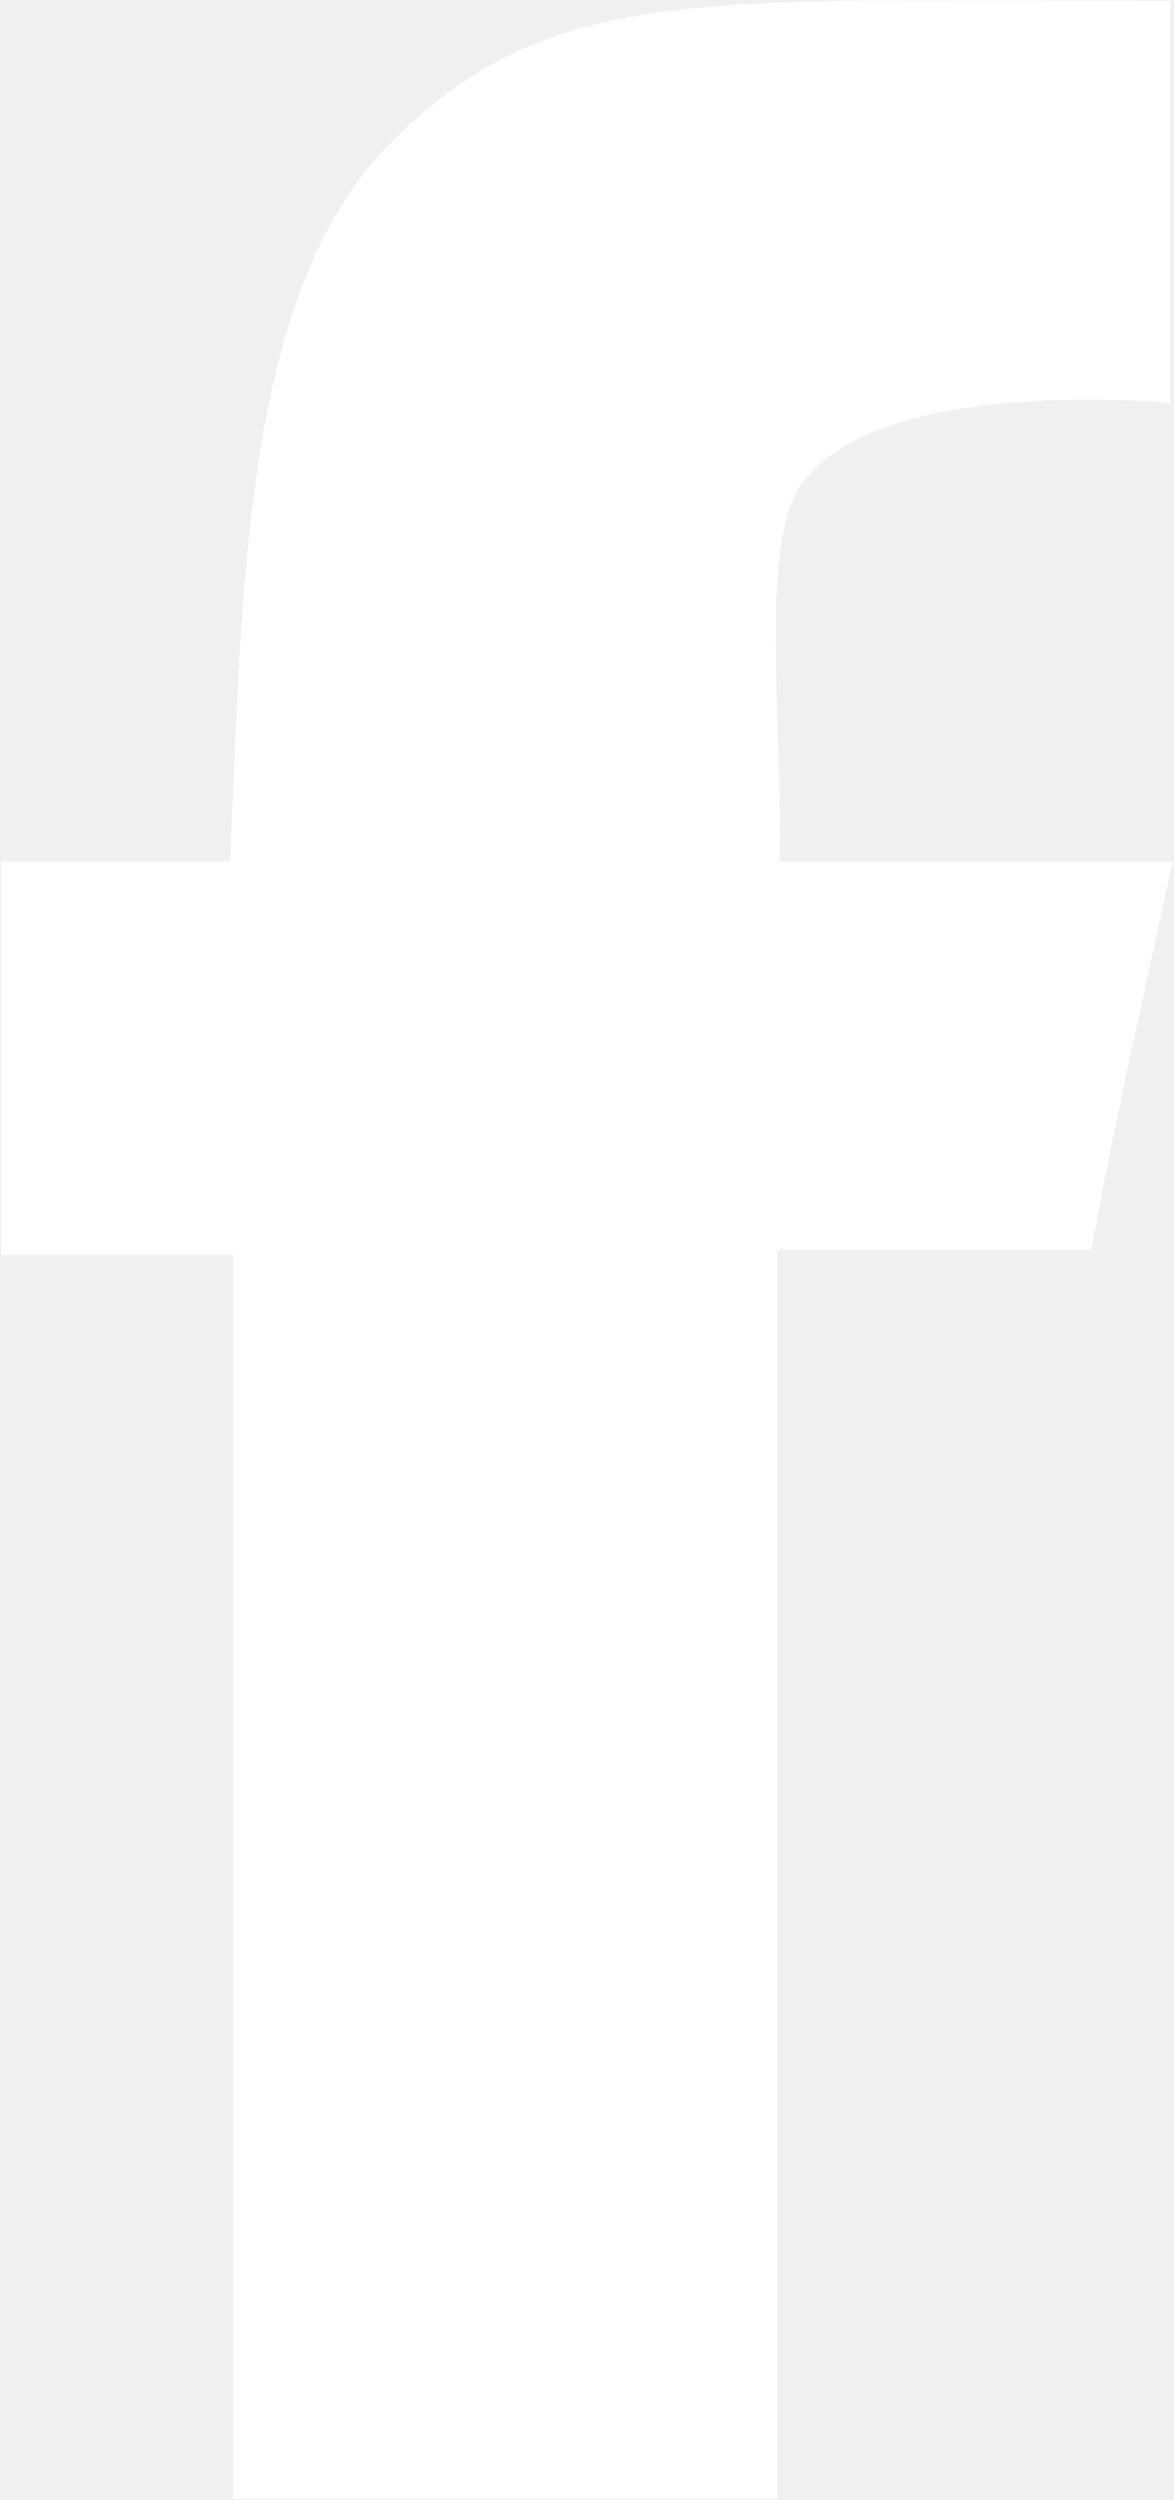
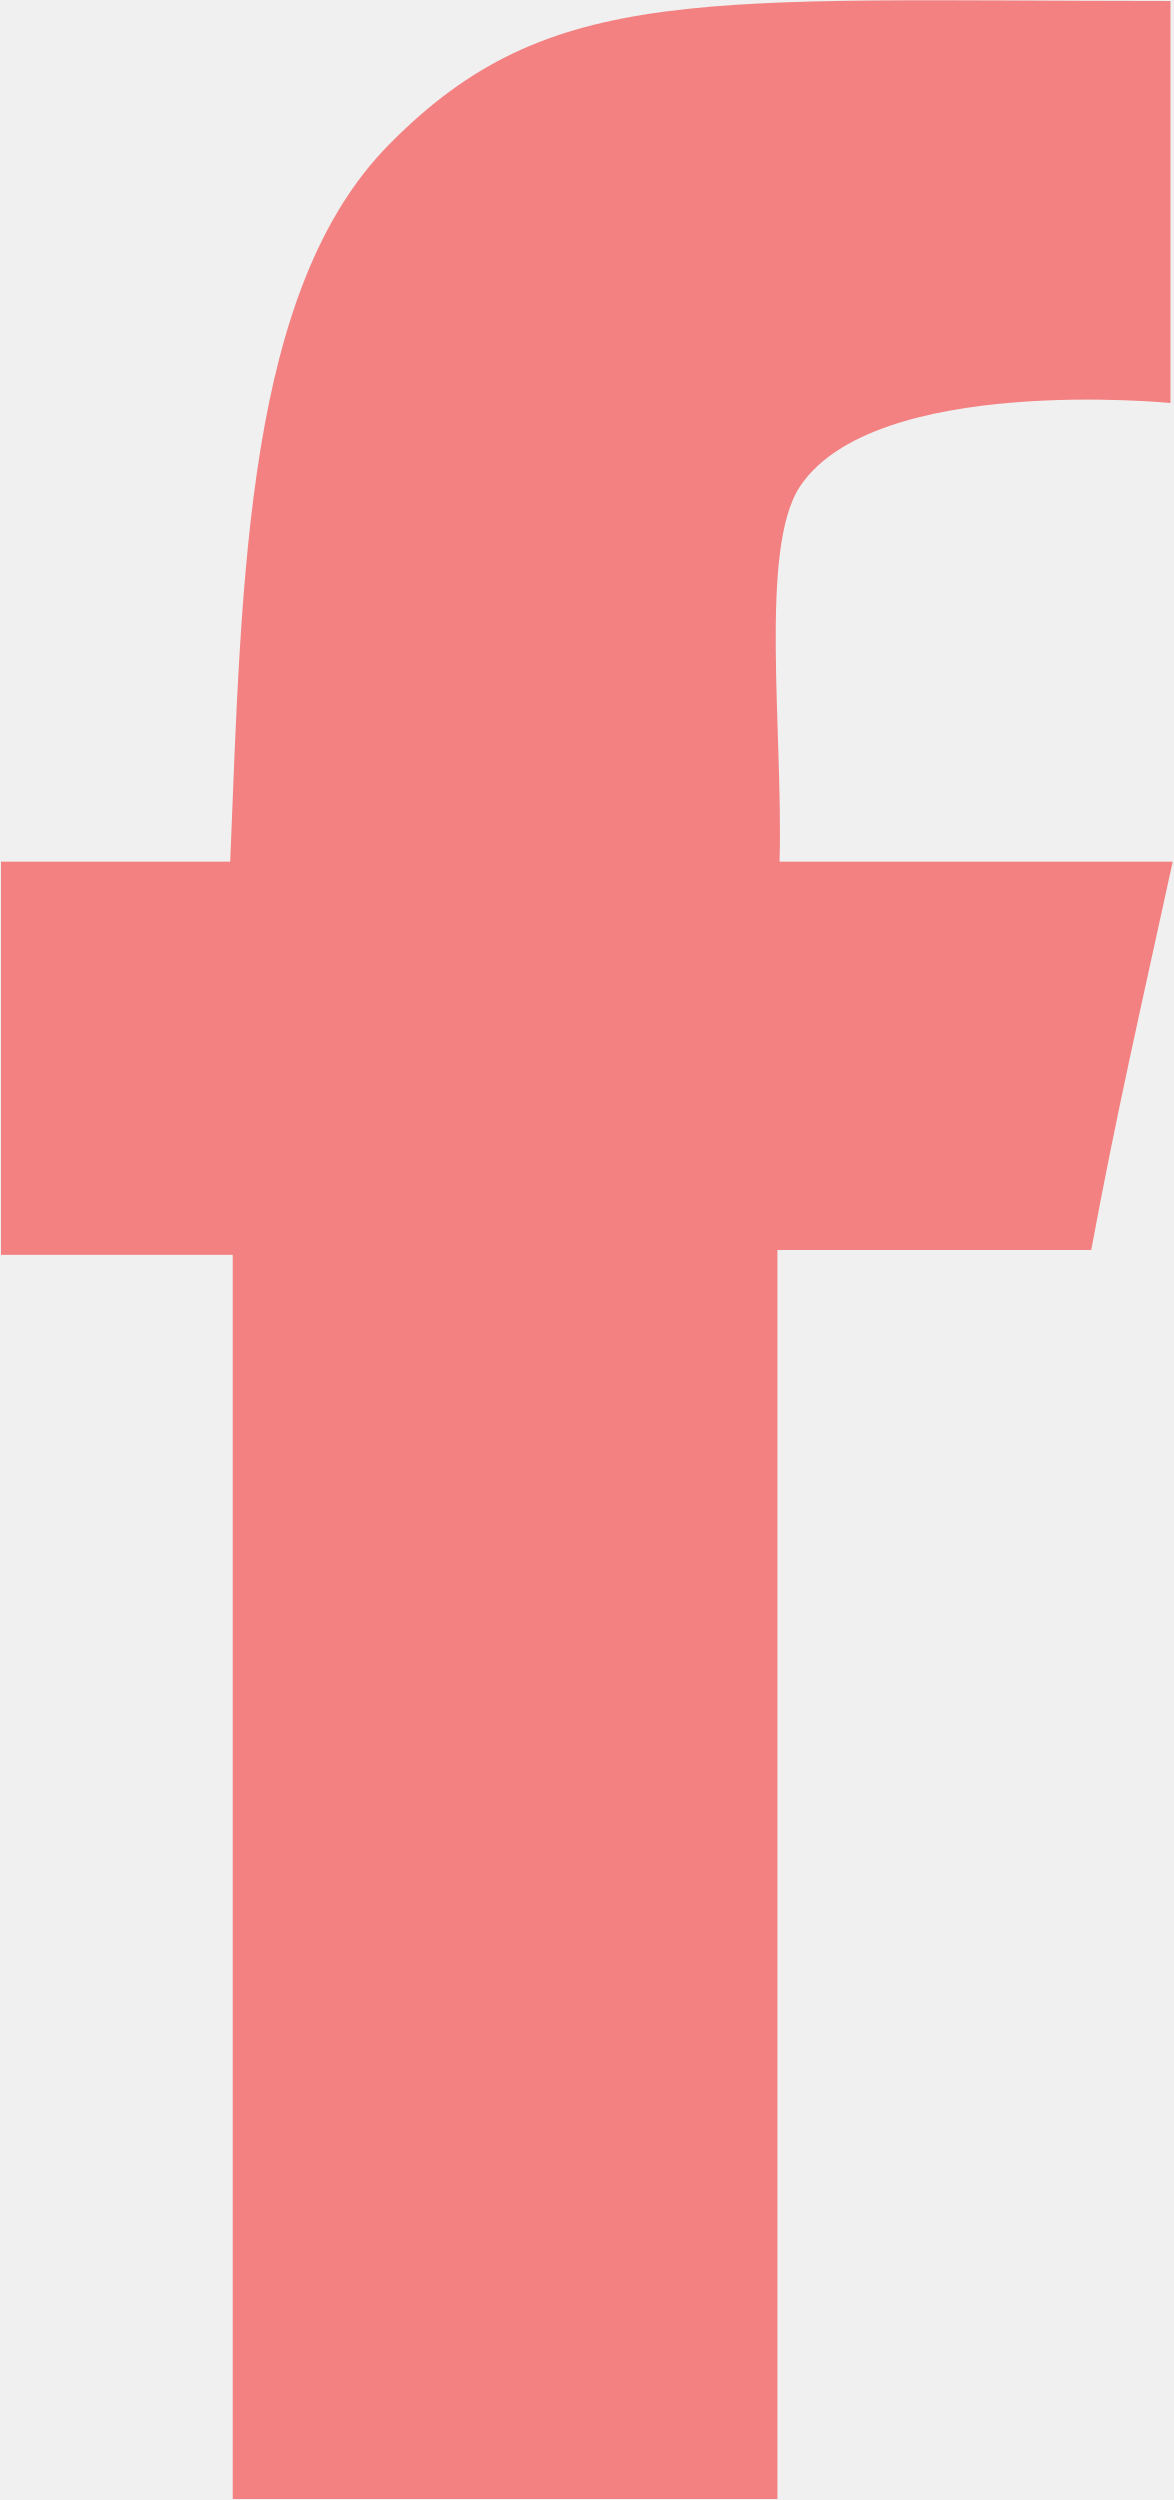
<svg xmlns="http://www.w3.org/2000/svg" width="12.031" height="25.62" viewBox="0 0 12.031 25.62">
  <defs>
    <style>
      .cls-1 {
-         fill: #fff;
+         fill: #f38181;;
        fill-rule: evenodd;
      }
    </style>
  </defs>
  <path id="facebook" class="cls-1" d="M463.089,2060.2v4.12s-3.037-.3-3.8.86c-0.416.64-.169,2.5-0.206,3.84h4.029c-0.34,1.56-.584,2.62-0.835,3.98h-3.216v12.8h-5.582c0-3.95,0-8.55,0-12.75h-2.375v-4.03h2.349c0.12-2.95.165-5.87,1.629-7.35C456.728,2060,458.3,2060.2,463.089,2060.2Z" transform="translate(-451.094 -2060.19)" />
</svg>
